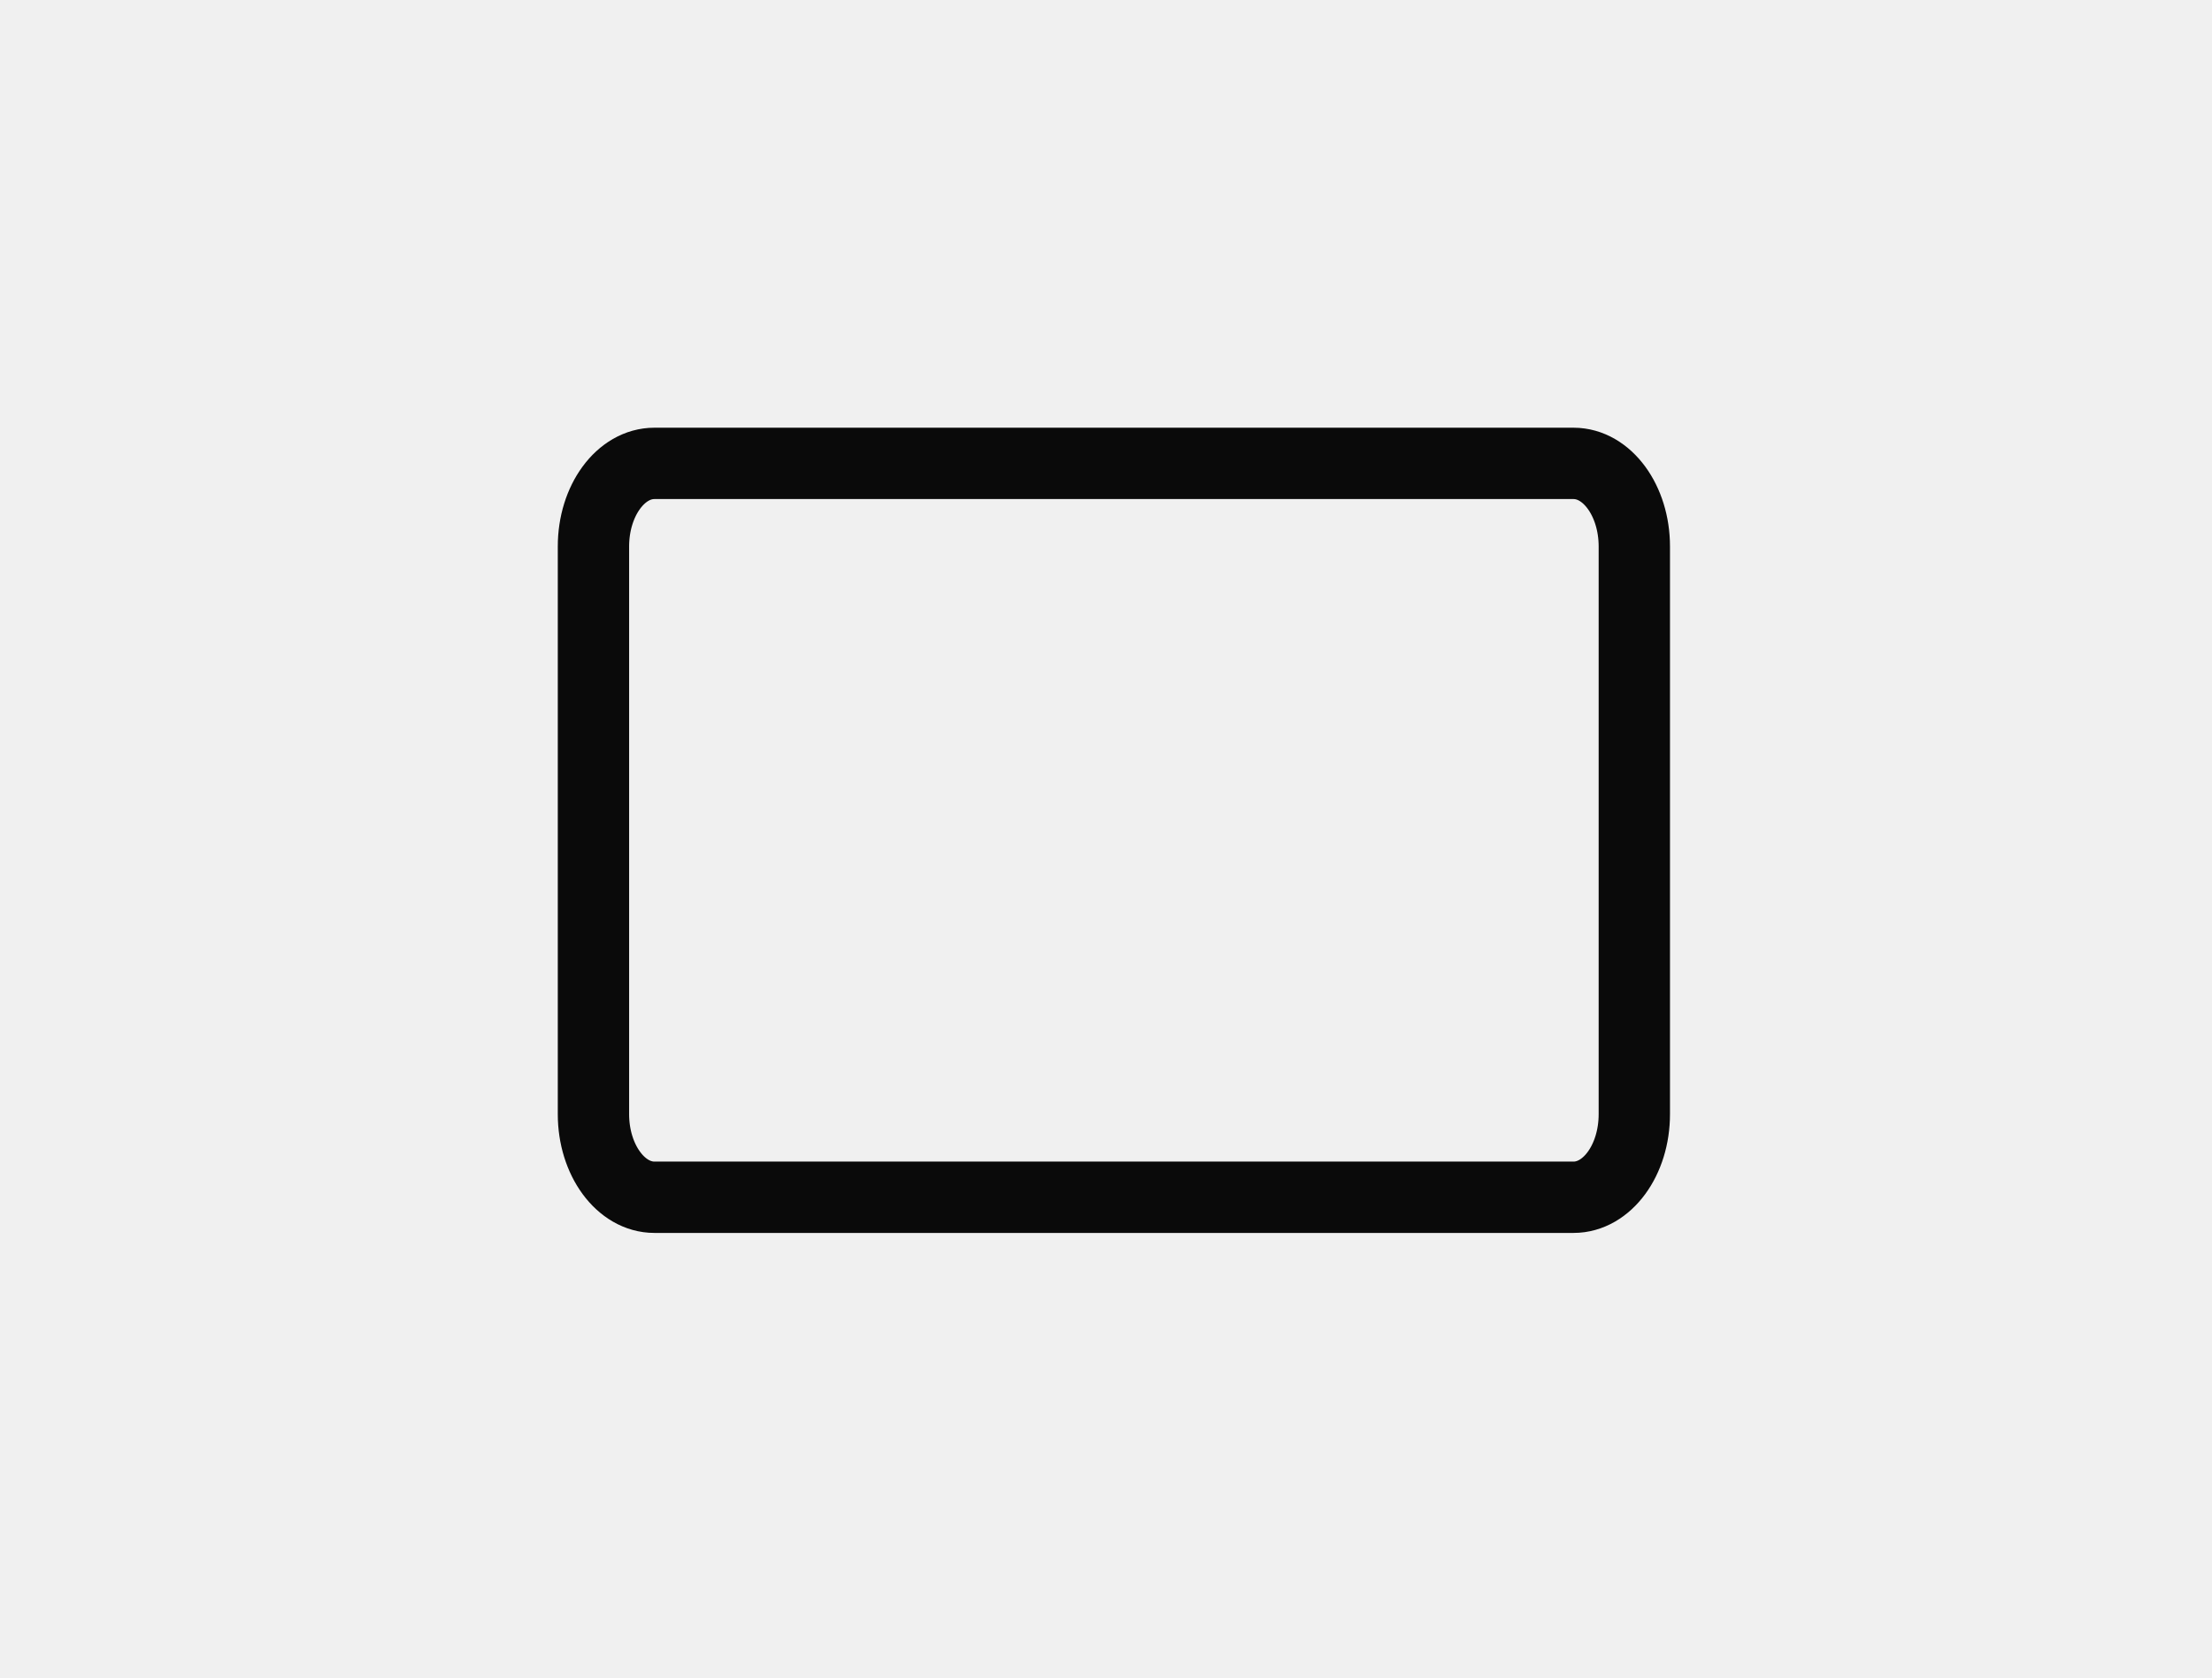
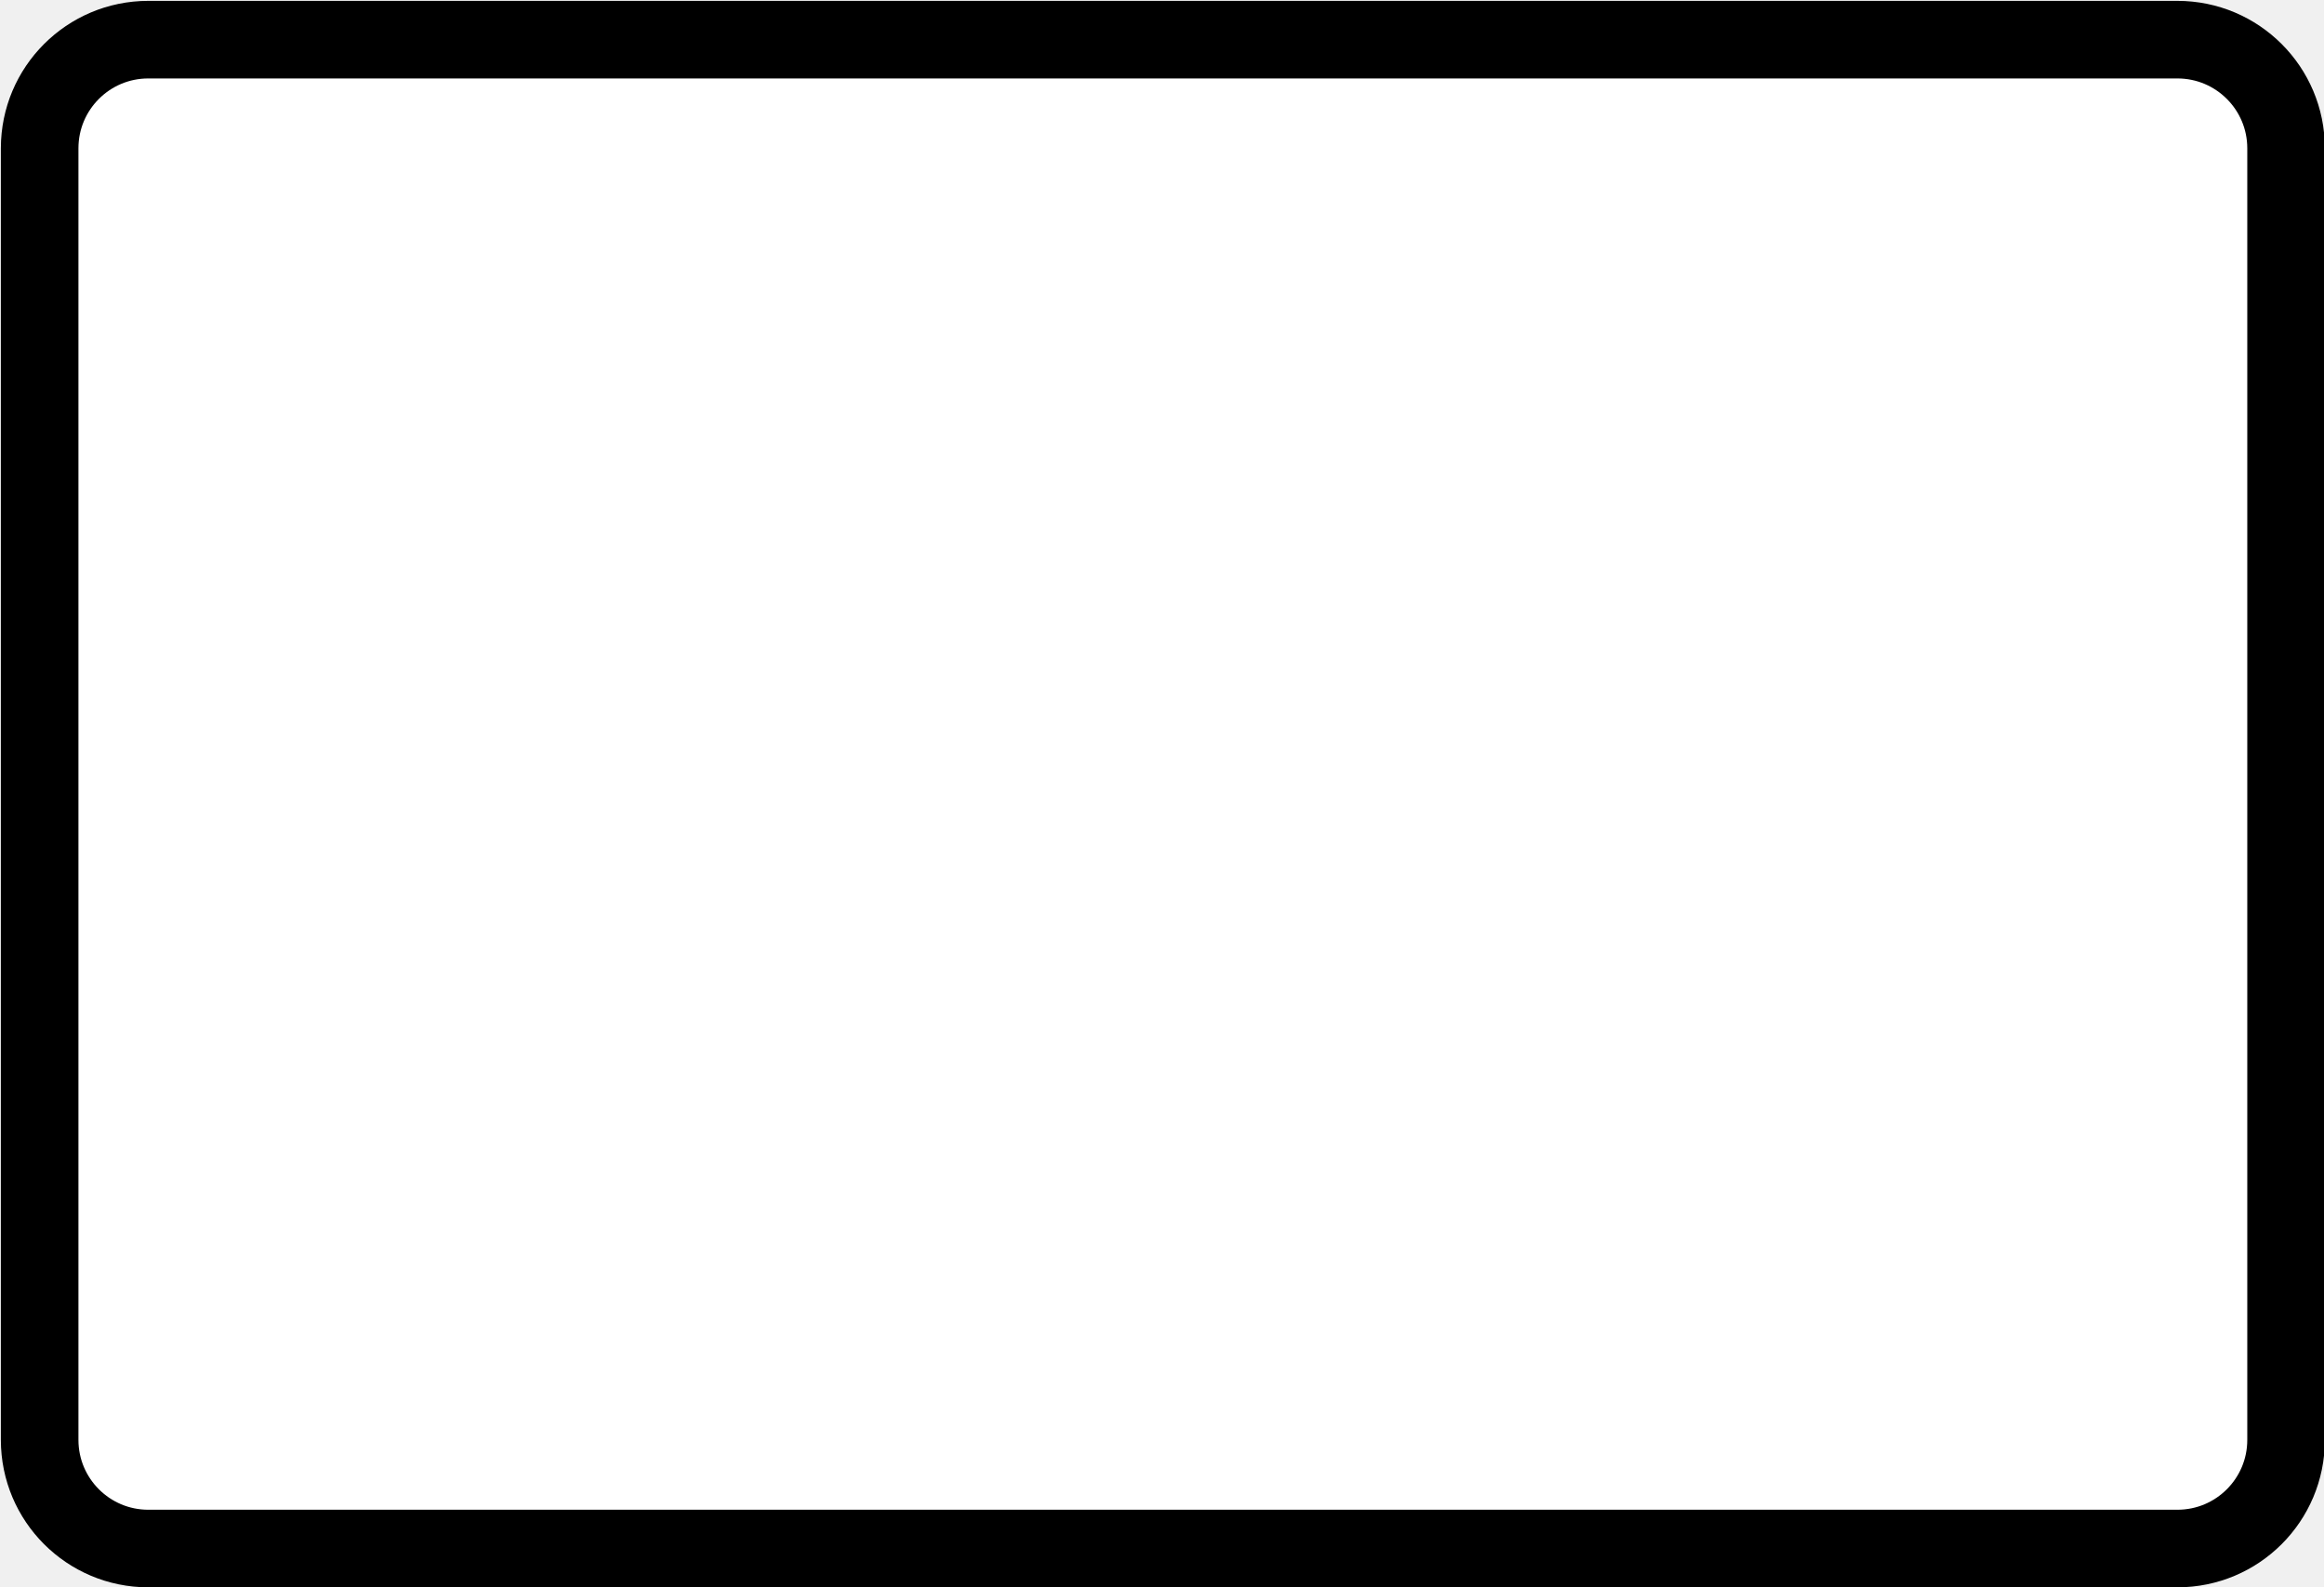
- <svg xmlns="http://www.w3.org/2000/svg" width="62" height="47" viewBox="0 0 16.404 12.435" version="1.1" id="svg4833">
-   <defs id="defs4827" />
-   <g id="layer1" transform="translate(0,-284.5646)">
-     <path style="fill:none;stroke:#0a0a0a;stroke-width:0.529;stroke-miterlimit:10" stroke-miterlimit="10" d="m 12.12,292.825 c 0,0.341 -0.202,0.616 -0.451,0.616 H 4.853 c -0.249,0 -0.452,-0.276 -0.452,-0.616 v -4.209 c 0,-0.341 0.203,-0.616 0.452,-0.616 h 6.816 c 0.249,0 0.451,0.276 0.451,0.616 z" id="path3555" />
-     <rect style="opacity:0;fill:#ffffff;stroke-width:0.265" x="2.783" y="288.551" width="1.323" height="5.928" id="rect3571" />
-   </g>
+ <svg xmlns="http://www.w3.org/2000/svg" id="레이어_1" data-name="레이어 1" viewBox="0 0 134.8 92">
+   <defs>
+     <style>.cls-1{fill:#fff;stroke:#000;stroke-miterlimit:10;stroke-width:4.5px;}</style>
+   </defs>
+   <rect class="cls-1" x="2.3" y="2.3" width="130.3" height="87.51" rx="6.3" />
</svg>
